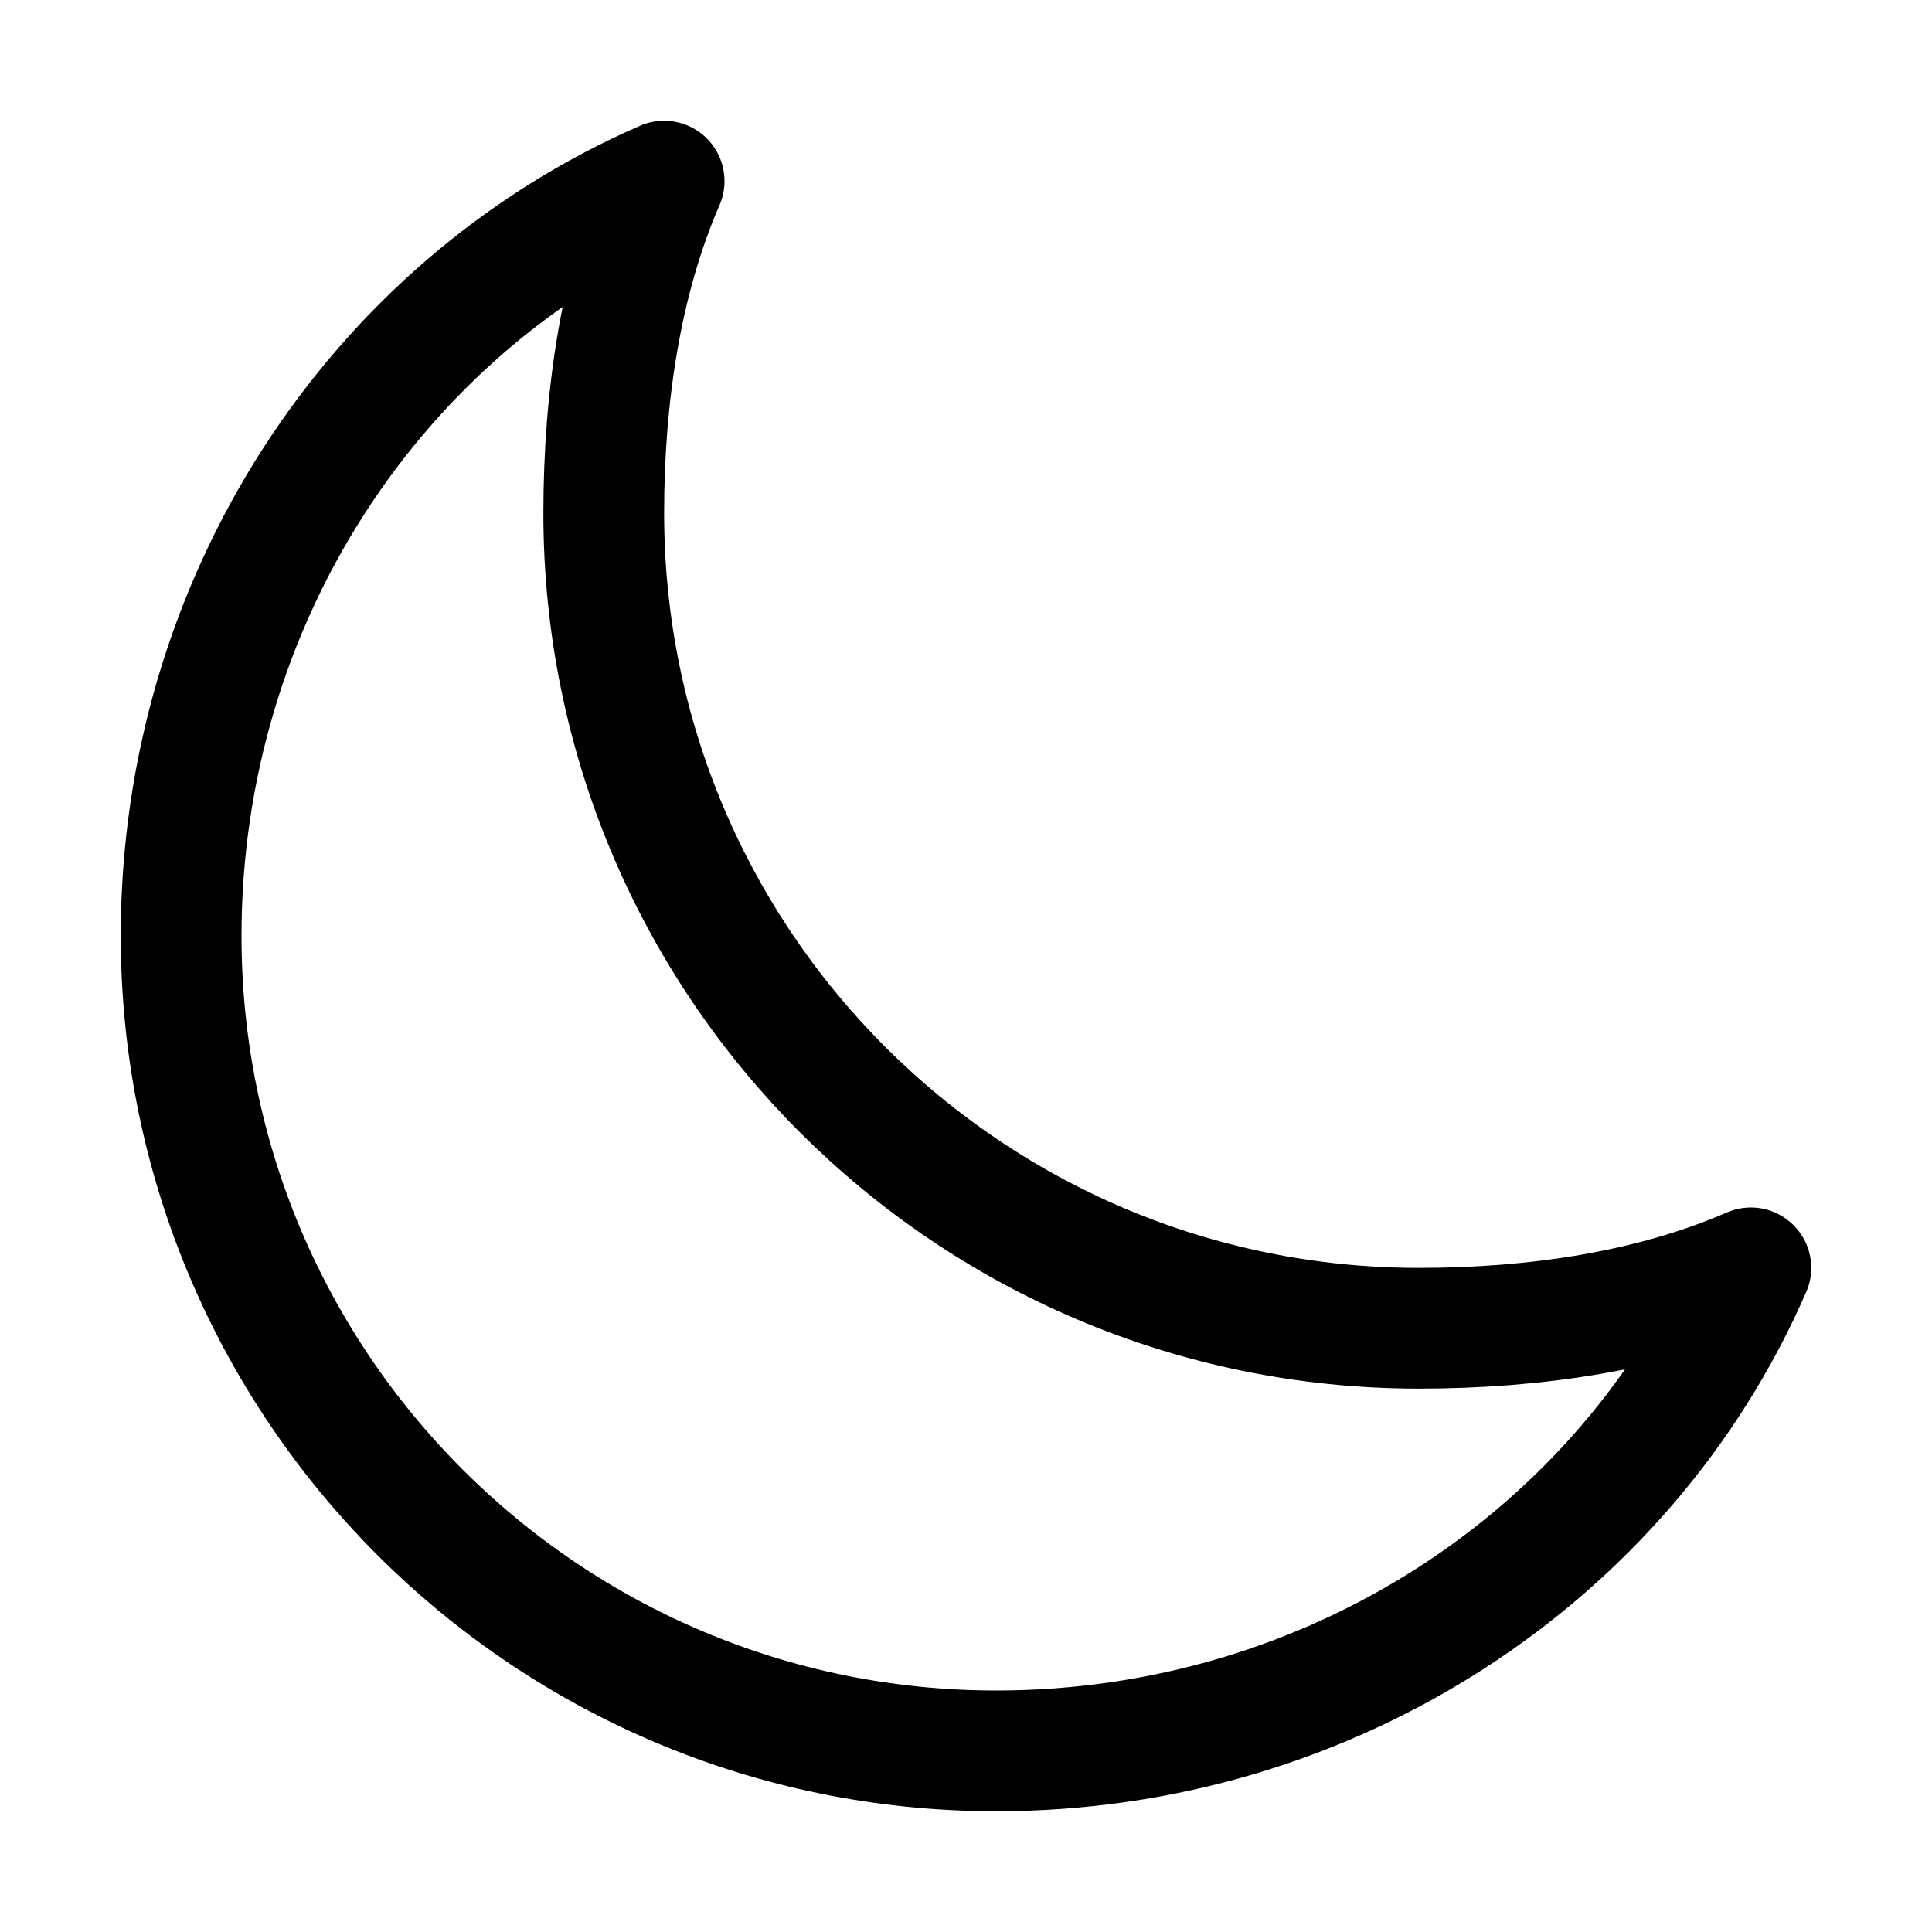
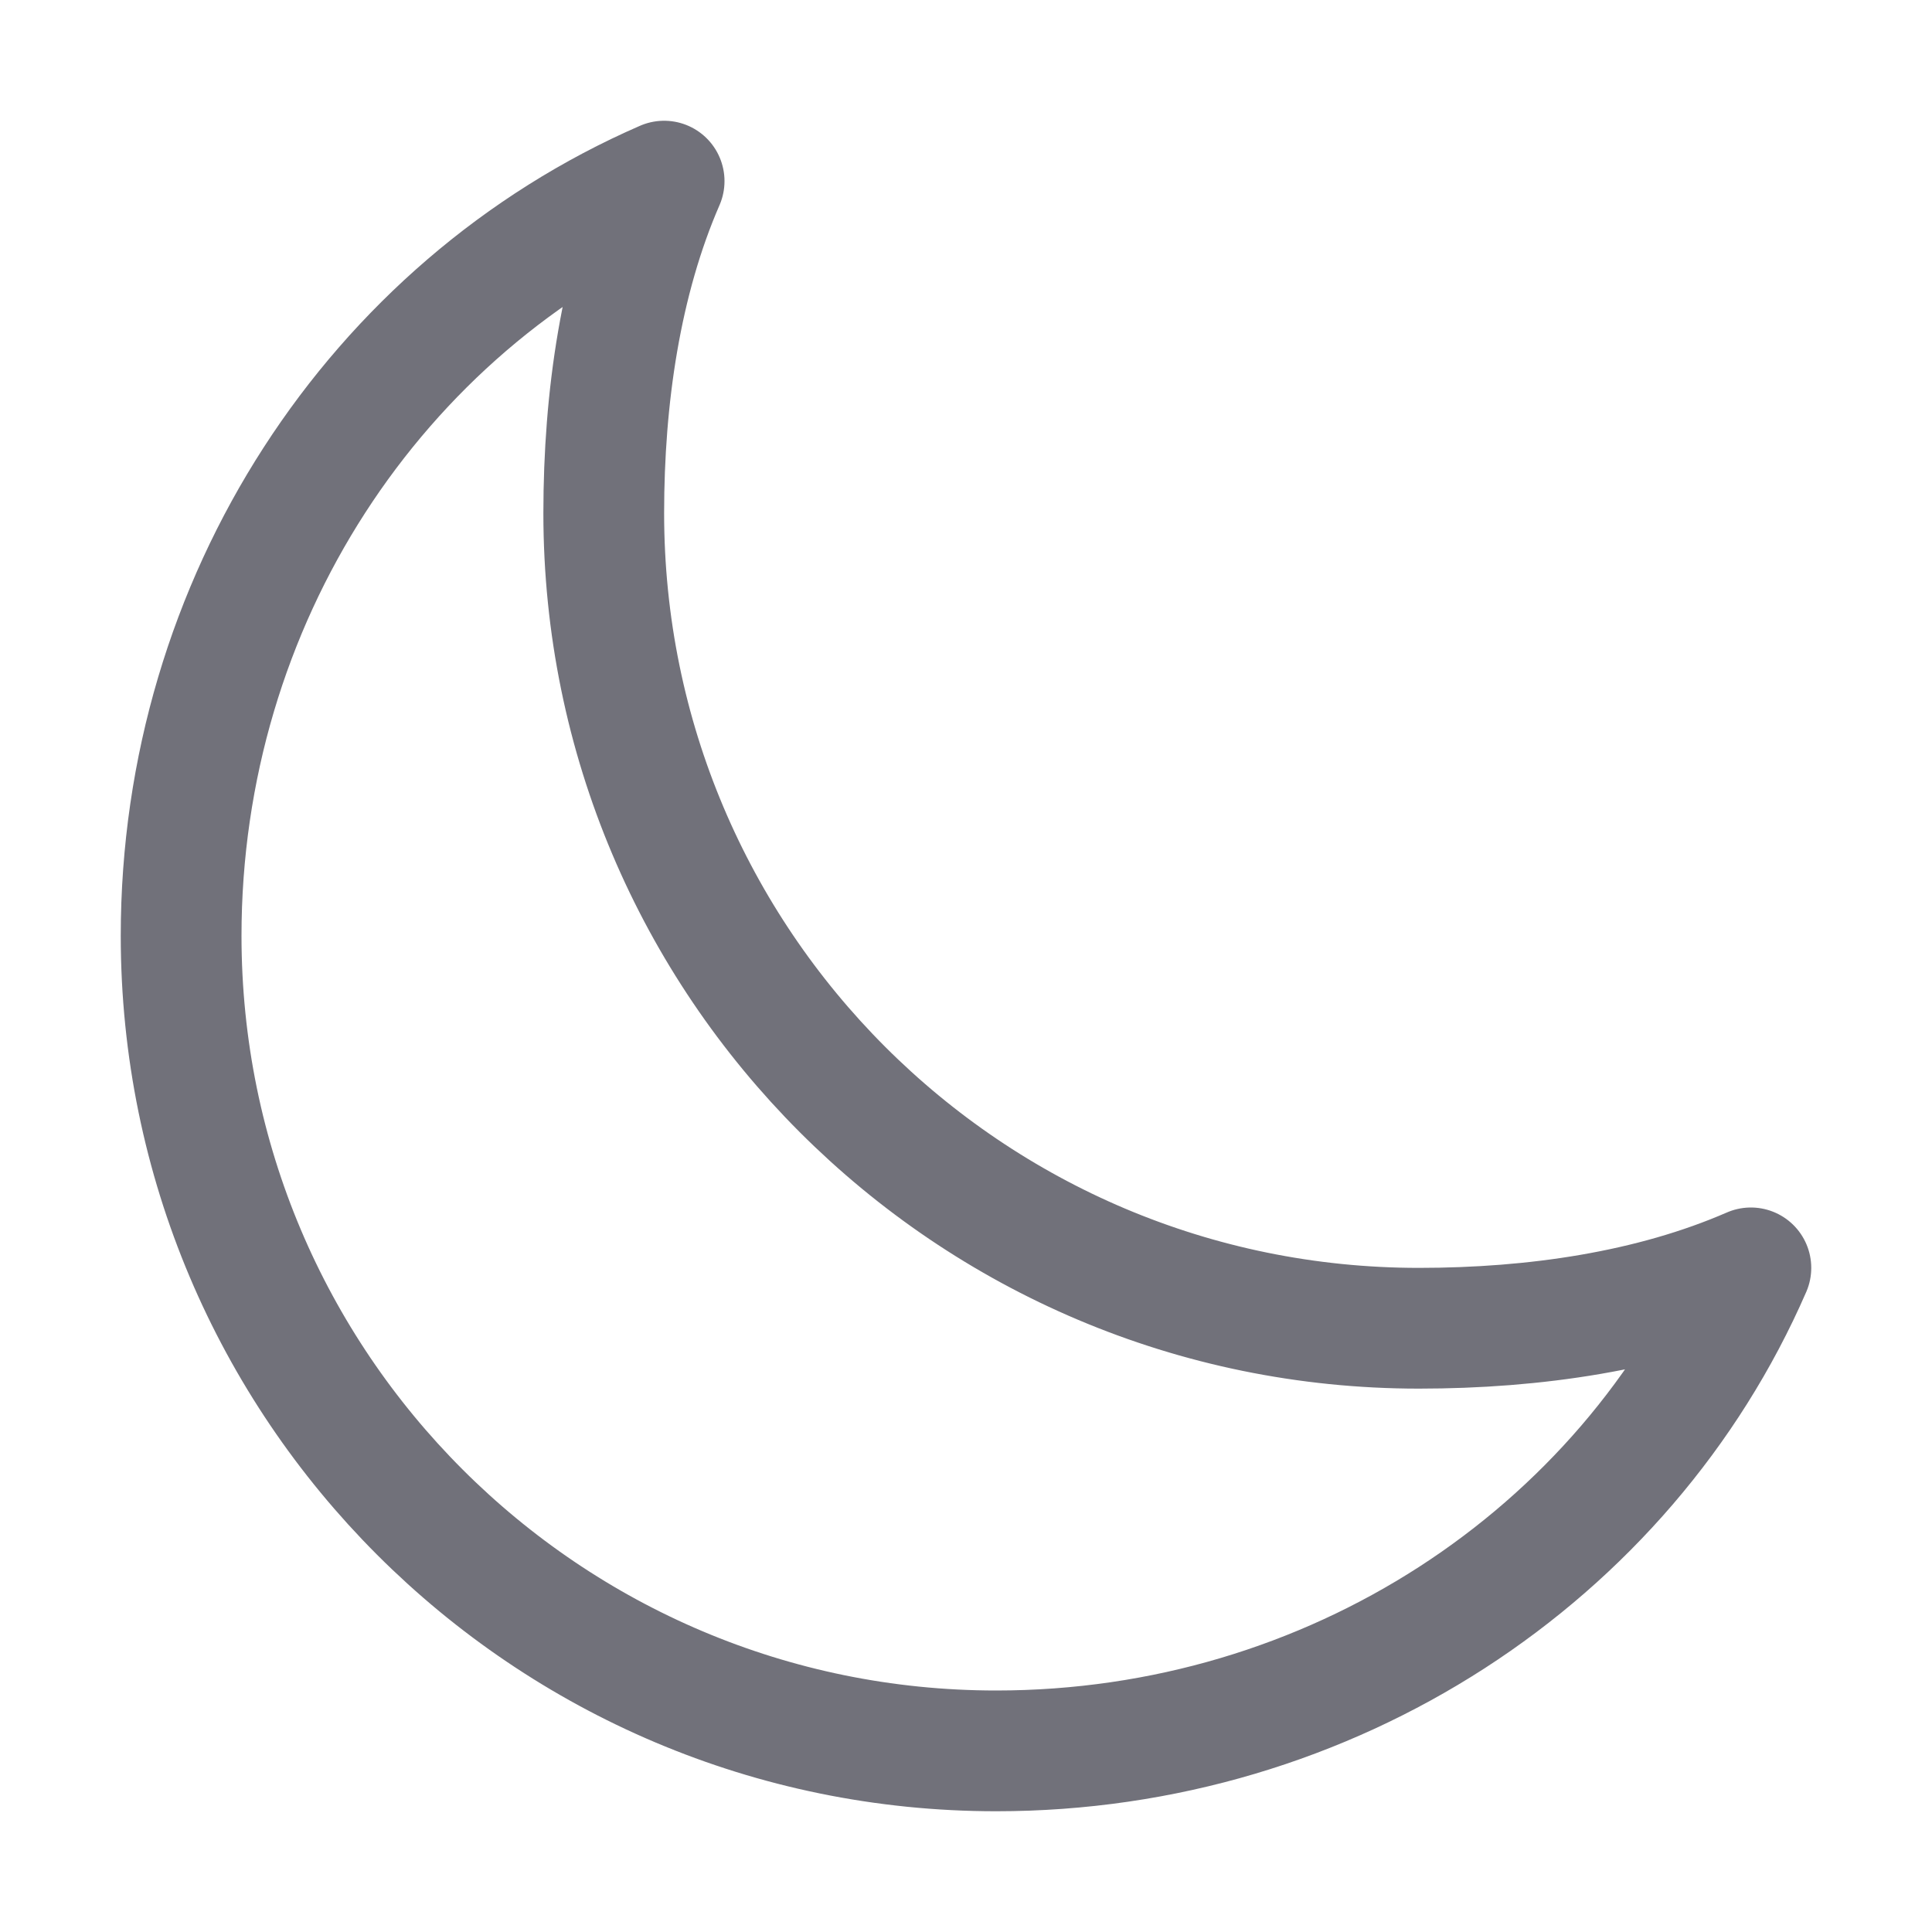
<svg xmlns="http://www.w3.org/2000/svg" class="ionicon" viewBox="0 0 512 512">
-   <path d="M160 136c0-30.62 4.51-61.61 16-88C99.57 81.27 48 159.32 48 248c0 119.29 96.71 216 216 216 88.68 0 166.73-51.57 200-128-26.39 11.49-57.38 16-88 16-119.29 0-216-96.71-216-216z" fill="none" stroke="currentColor" stroke-linecap="round" stroke-linejoin="round" stroke-width="32" />
+   <path d="M160 136c0-30.62 4.51-61.61 16-88C99.57 81.27 48 159.32 48 248c0 119.29 96.71 216 216 216 88.68 0 166.73-51.57 200-128-26.39 11.49-57.38 16-88 16-119.29 0-216-96.71-216-216z" fill="none" stroke="#71717A" stroke-linecap="round" stroke-linejoin="round" stroke-width="32" />
</svg>
